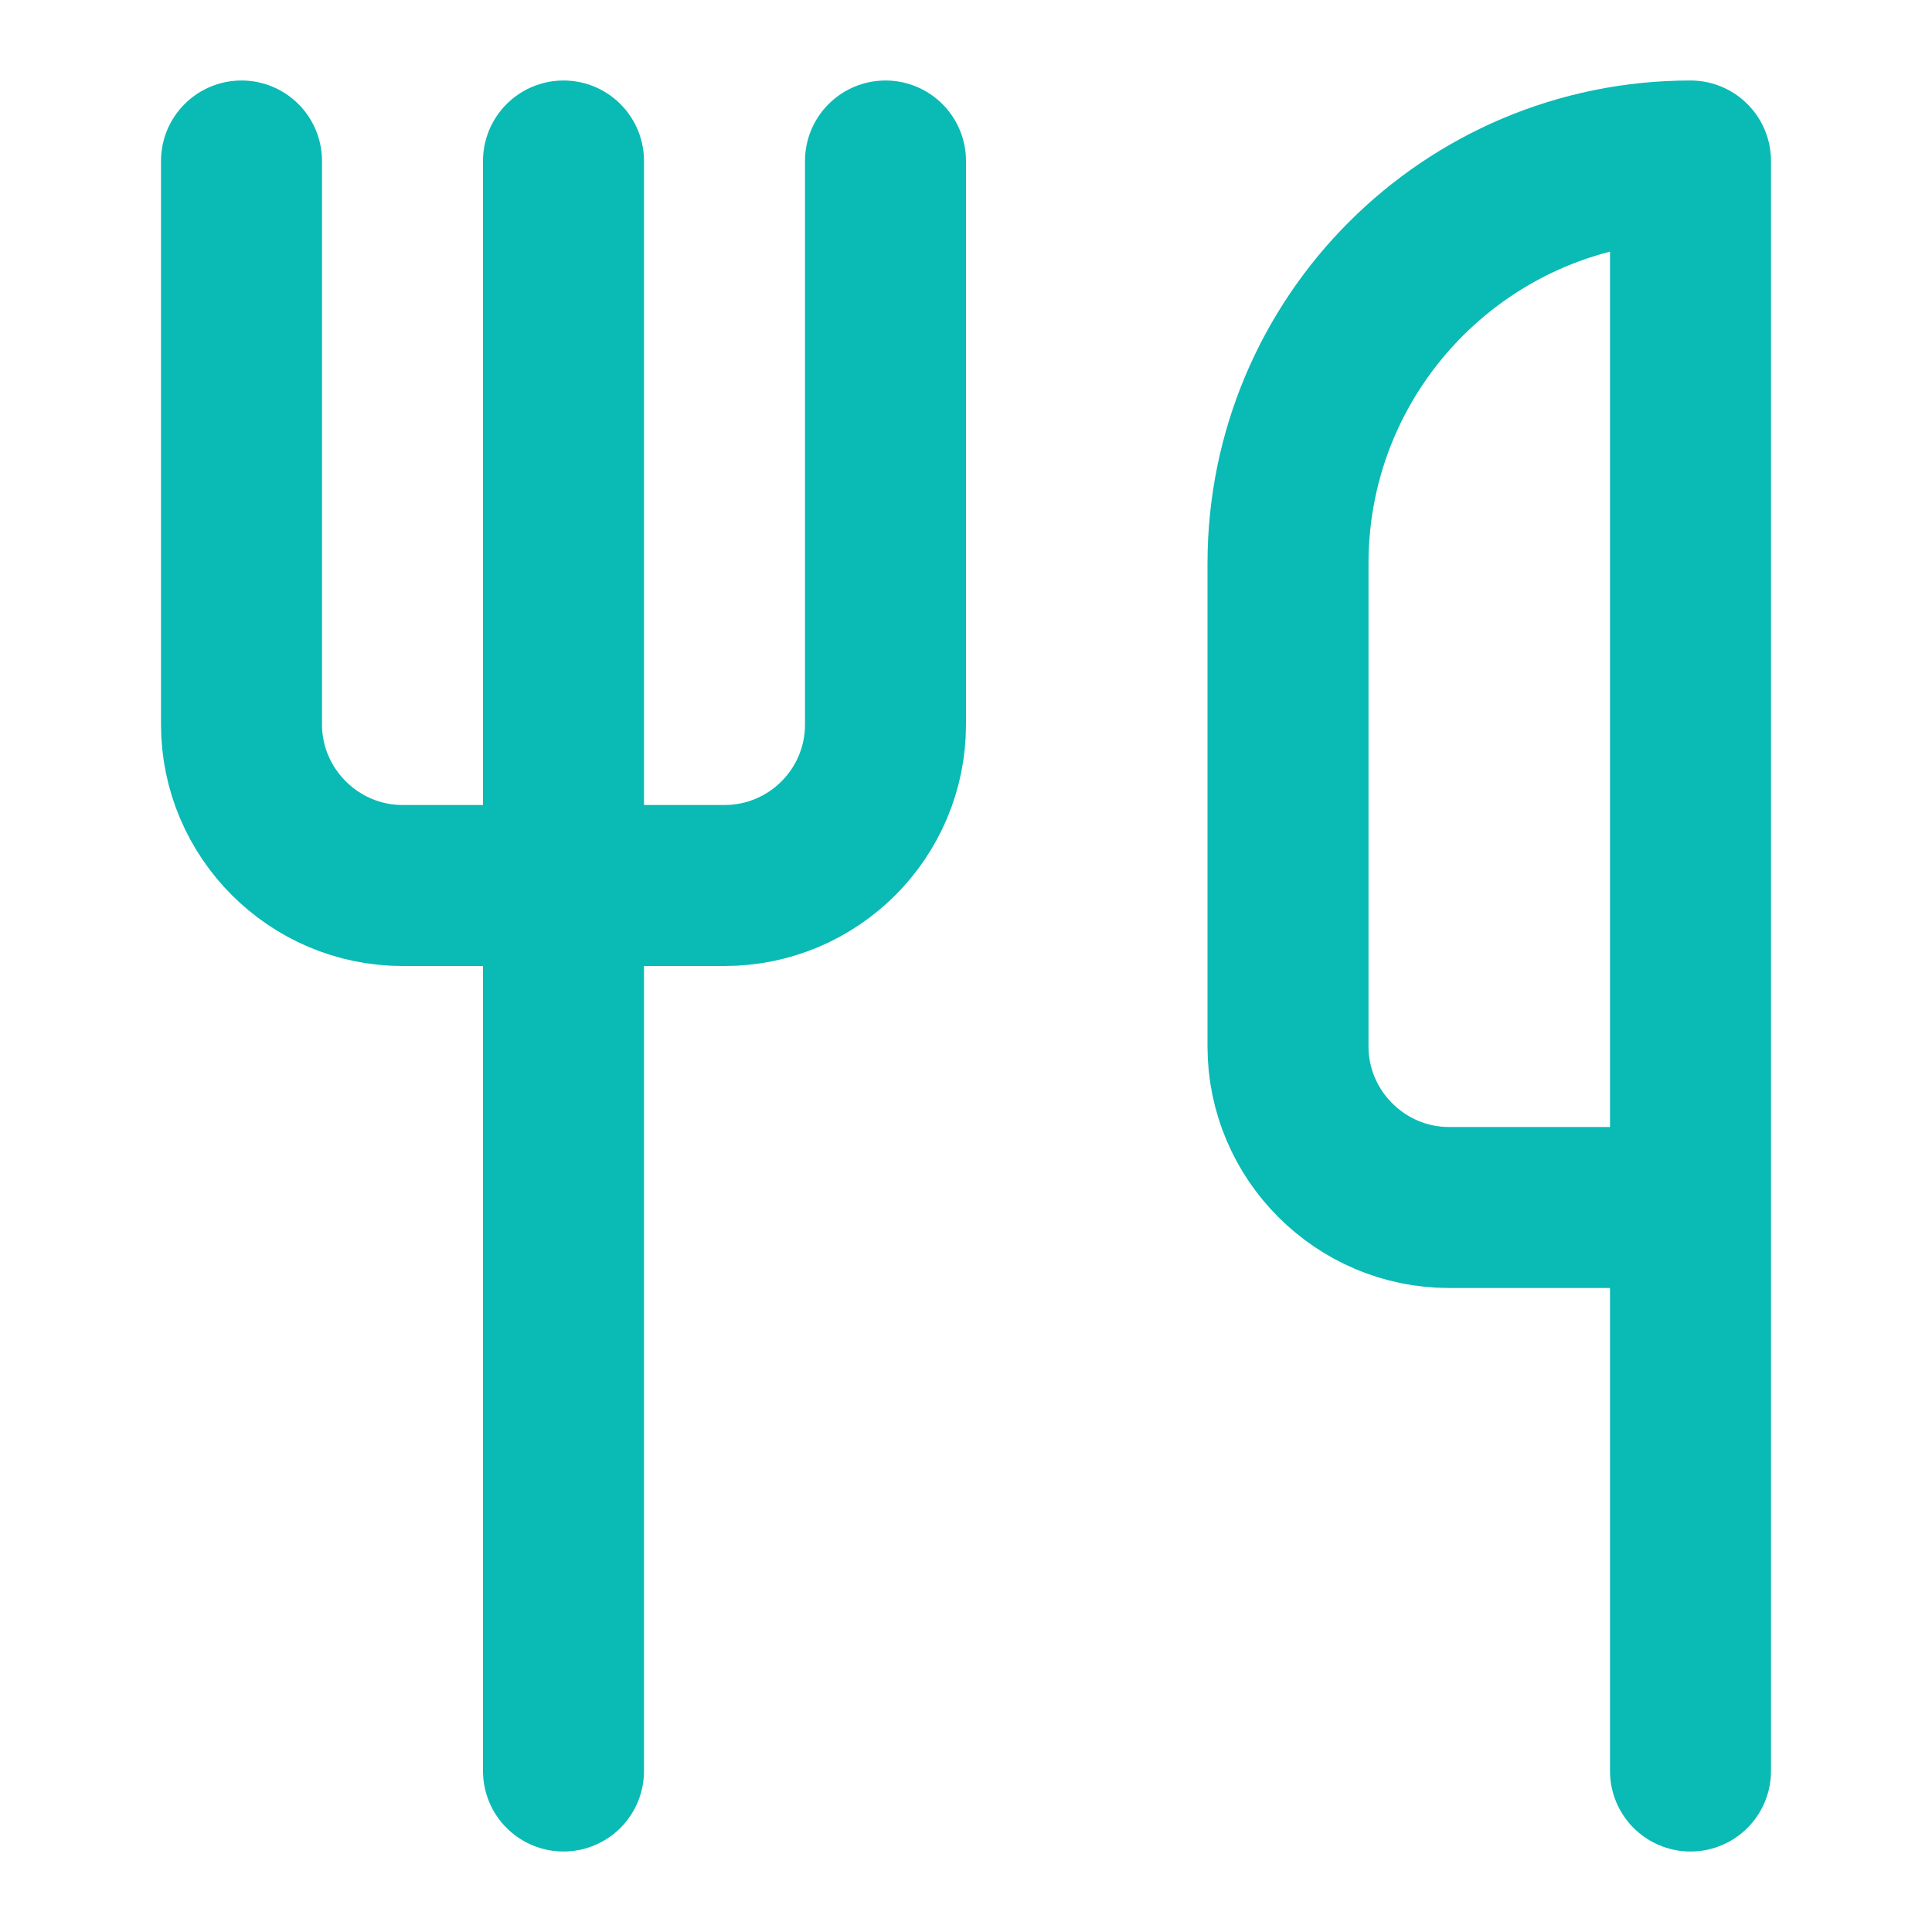
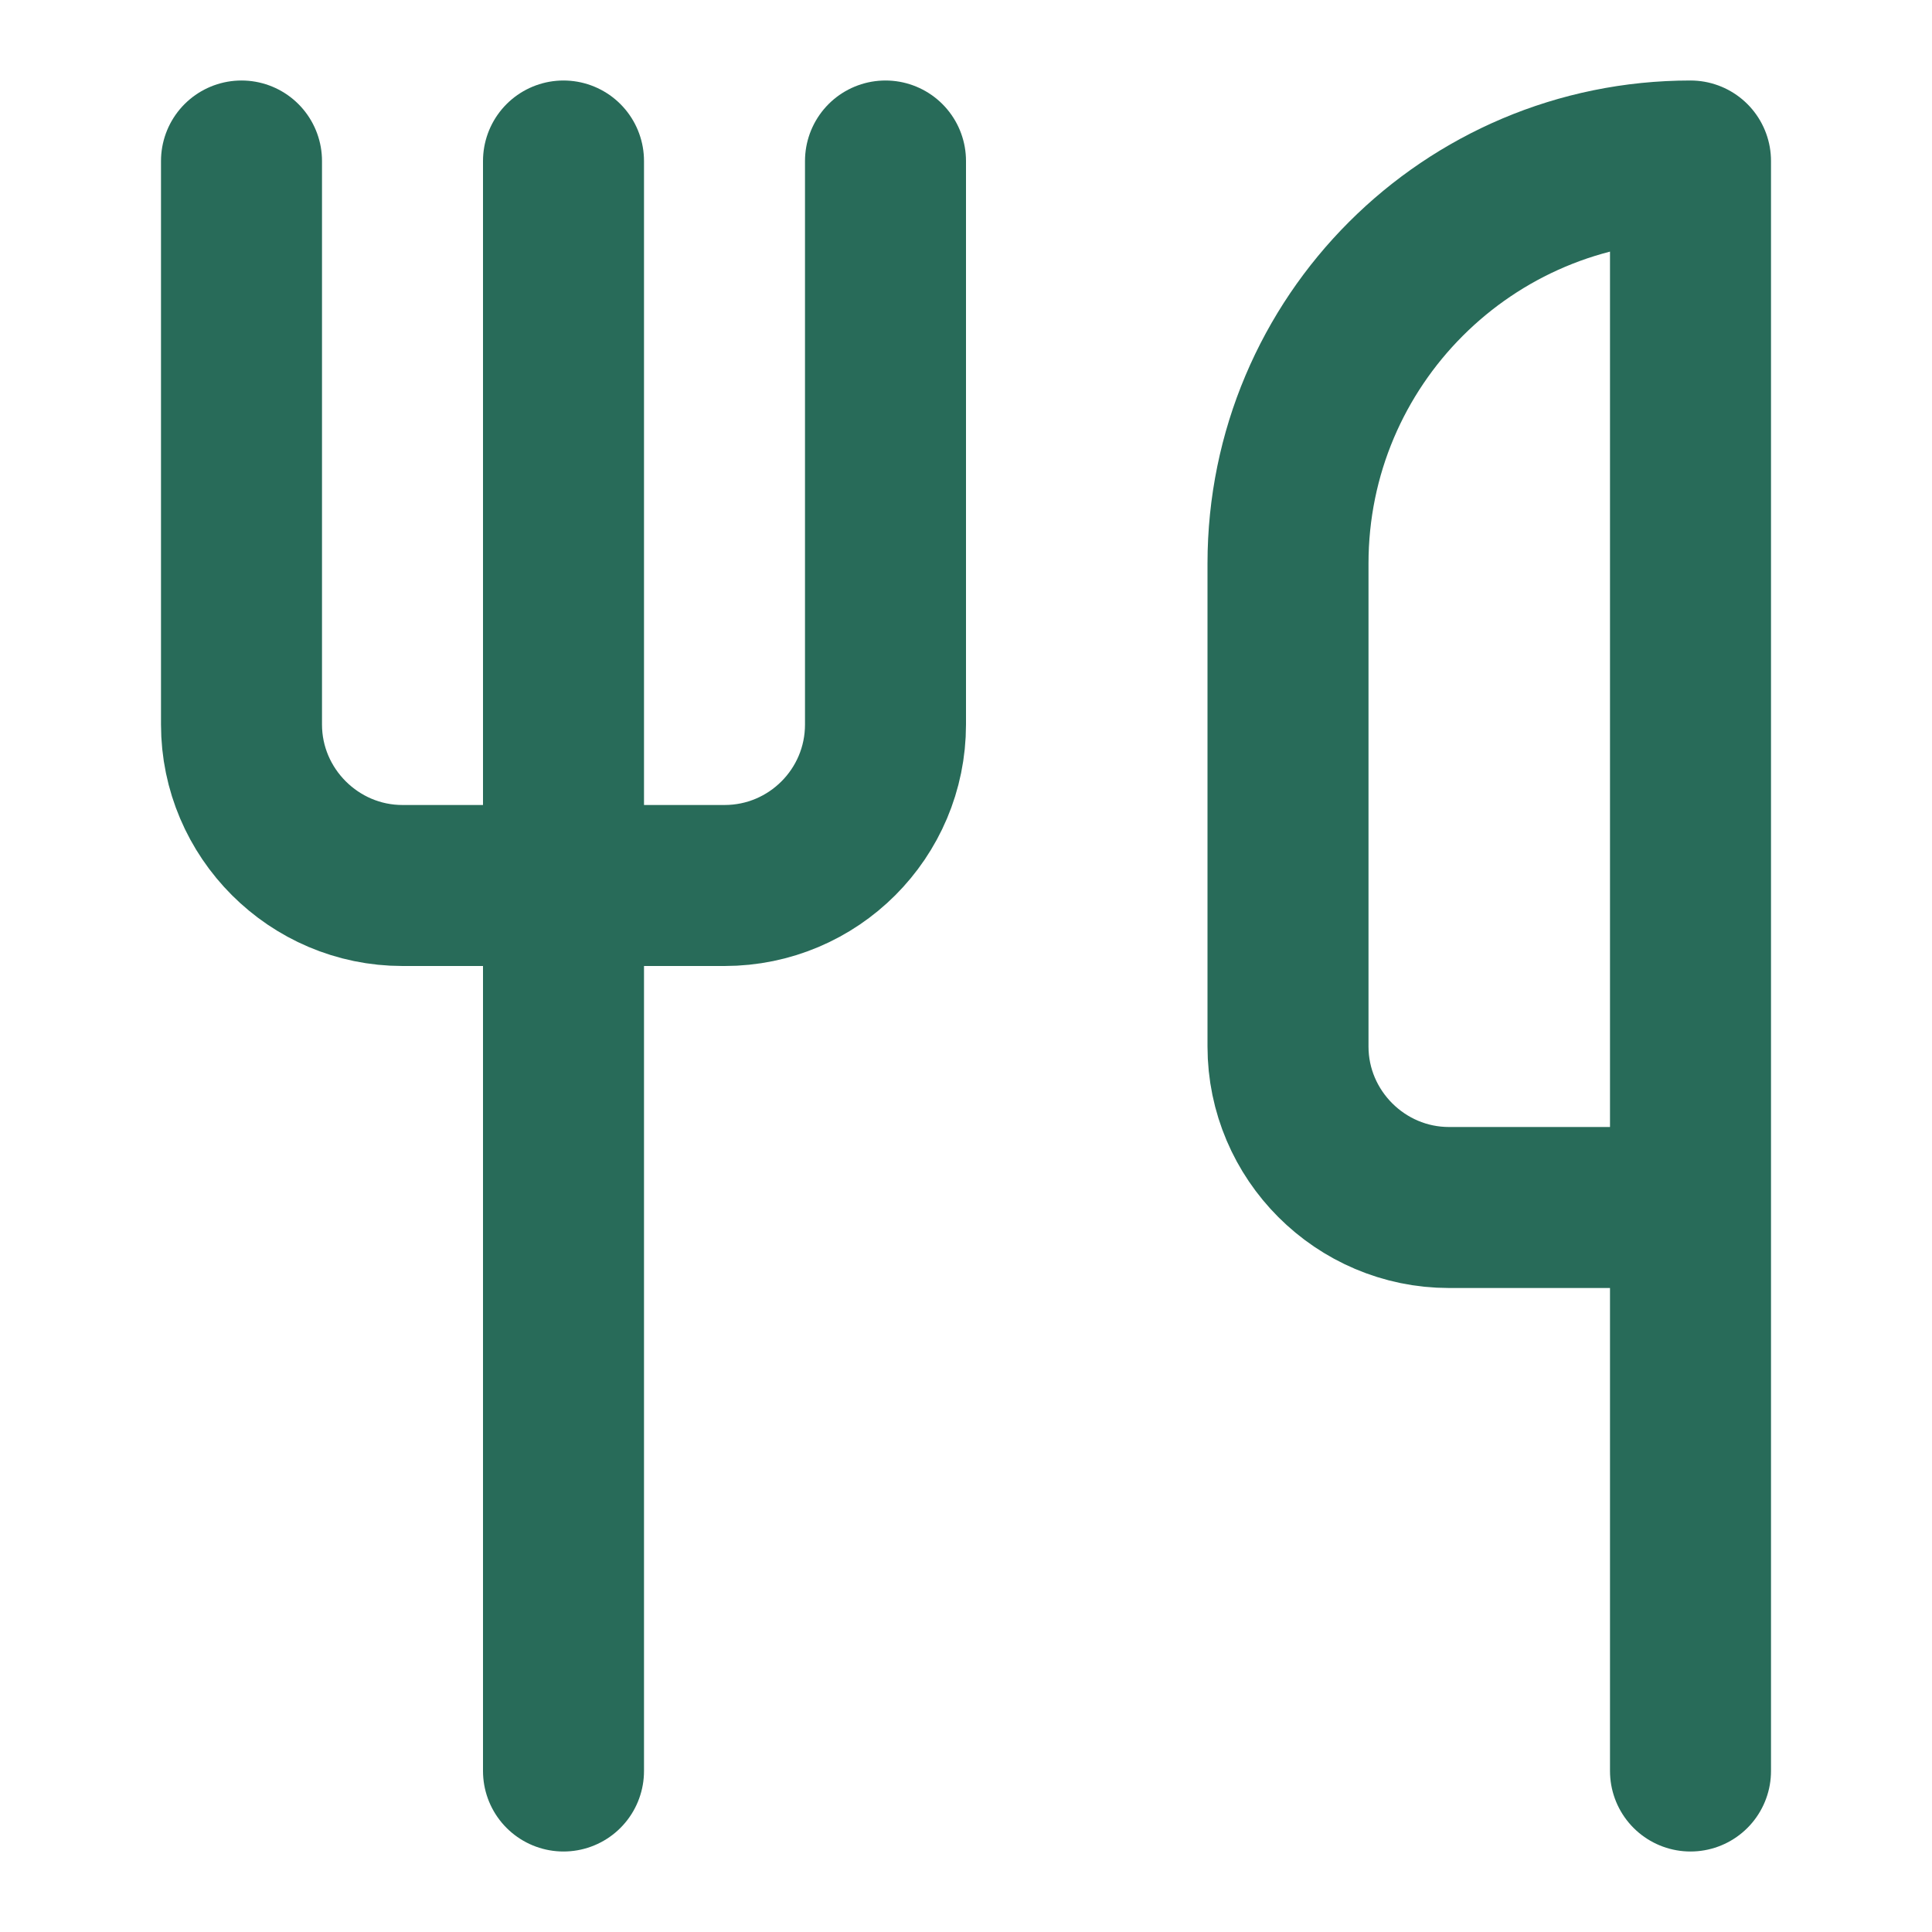
- <svg xmlns="http://www.w3.org/2000/svg" class="lucide lucide-utensils" width="24" height="24" viewBox="0 0 24 24" fill="none" stroke="#0ABAB5" stroke-width="2" stroke-linecap="round" stroke-linejoin="round">
+ <svg xmlns="http://www.w3.org/2000/svg" class="lucide lucide-utensils" width="24" height="24" viewBox="0 0 24 24" fill="none" stroke="#286b59" stroke-width="2" stroke-linecap="round" stroke-linejoin="round">
  <path d="M3 2v7c0 1.1.9 2 2 2h4a2 2 0 0 0 2-2V2" />
  <path d="M7 2v20" />
  <path d="M21 15V2a5 5 0 0 0-5 5v6c0 1.1.9 2 2 2h3Zm0 0v7" />
</svg>
